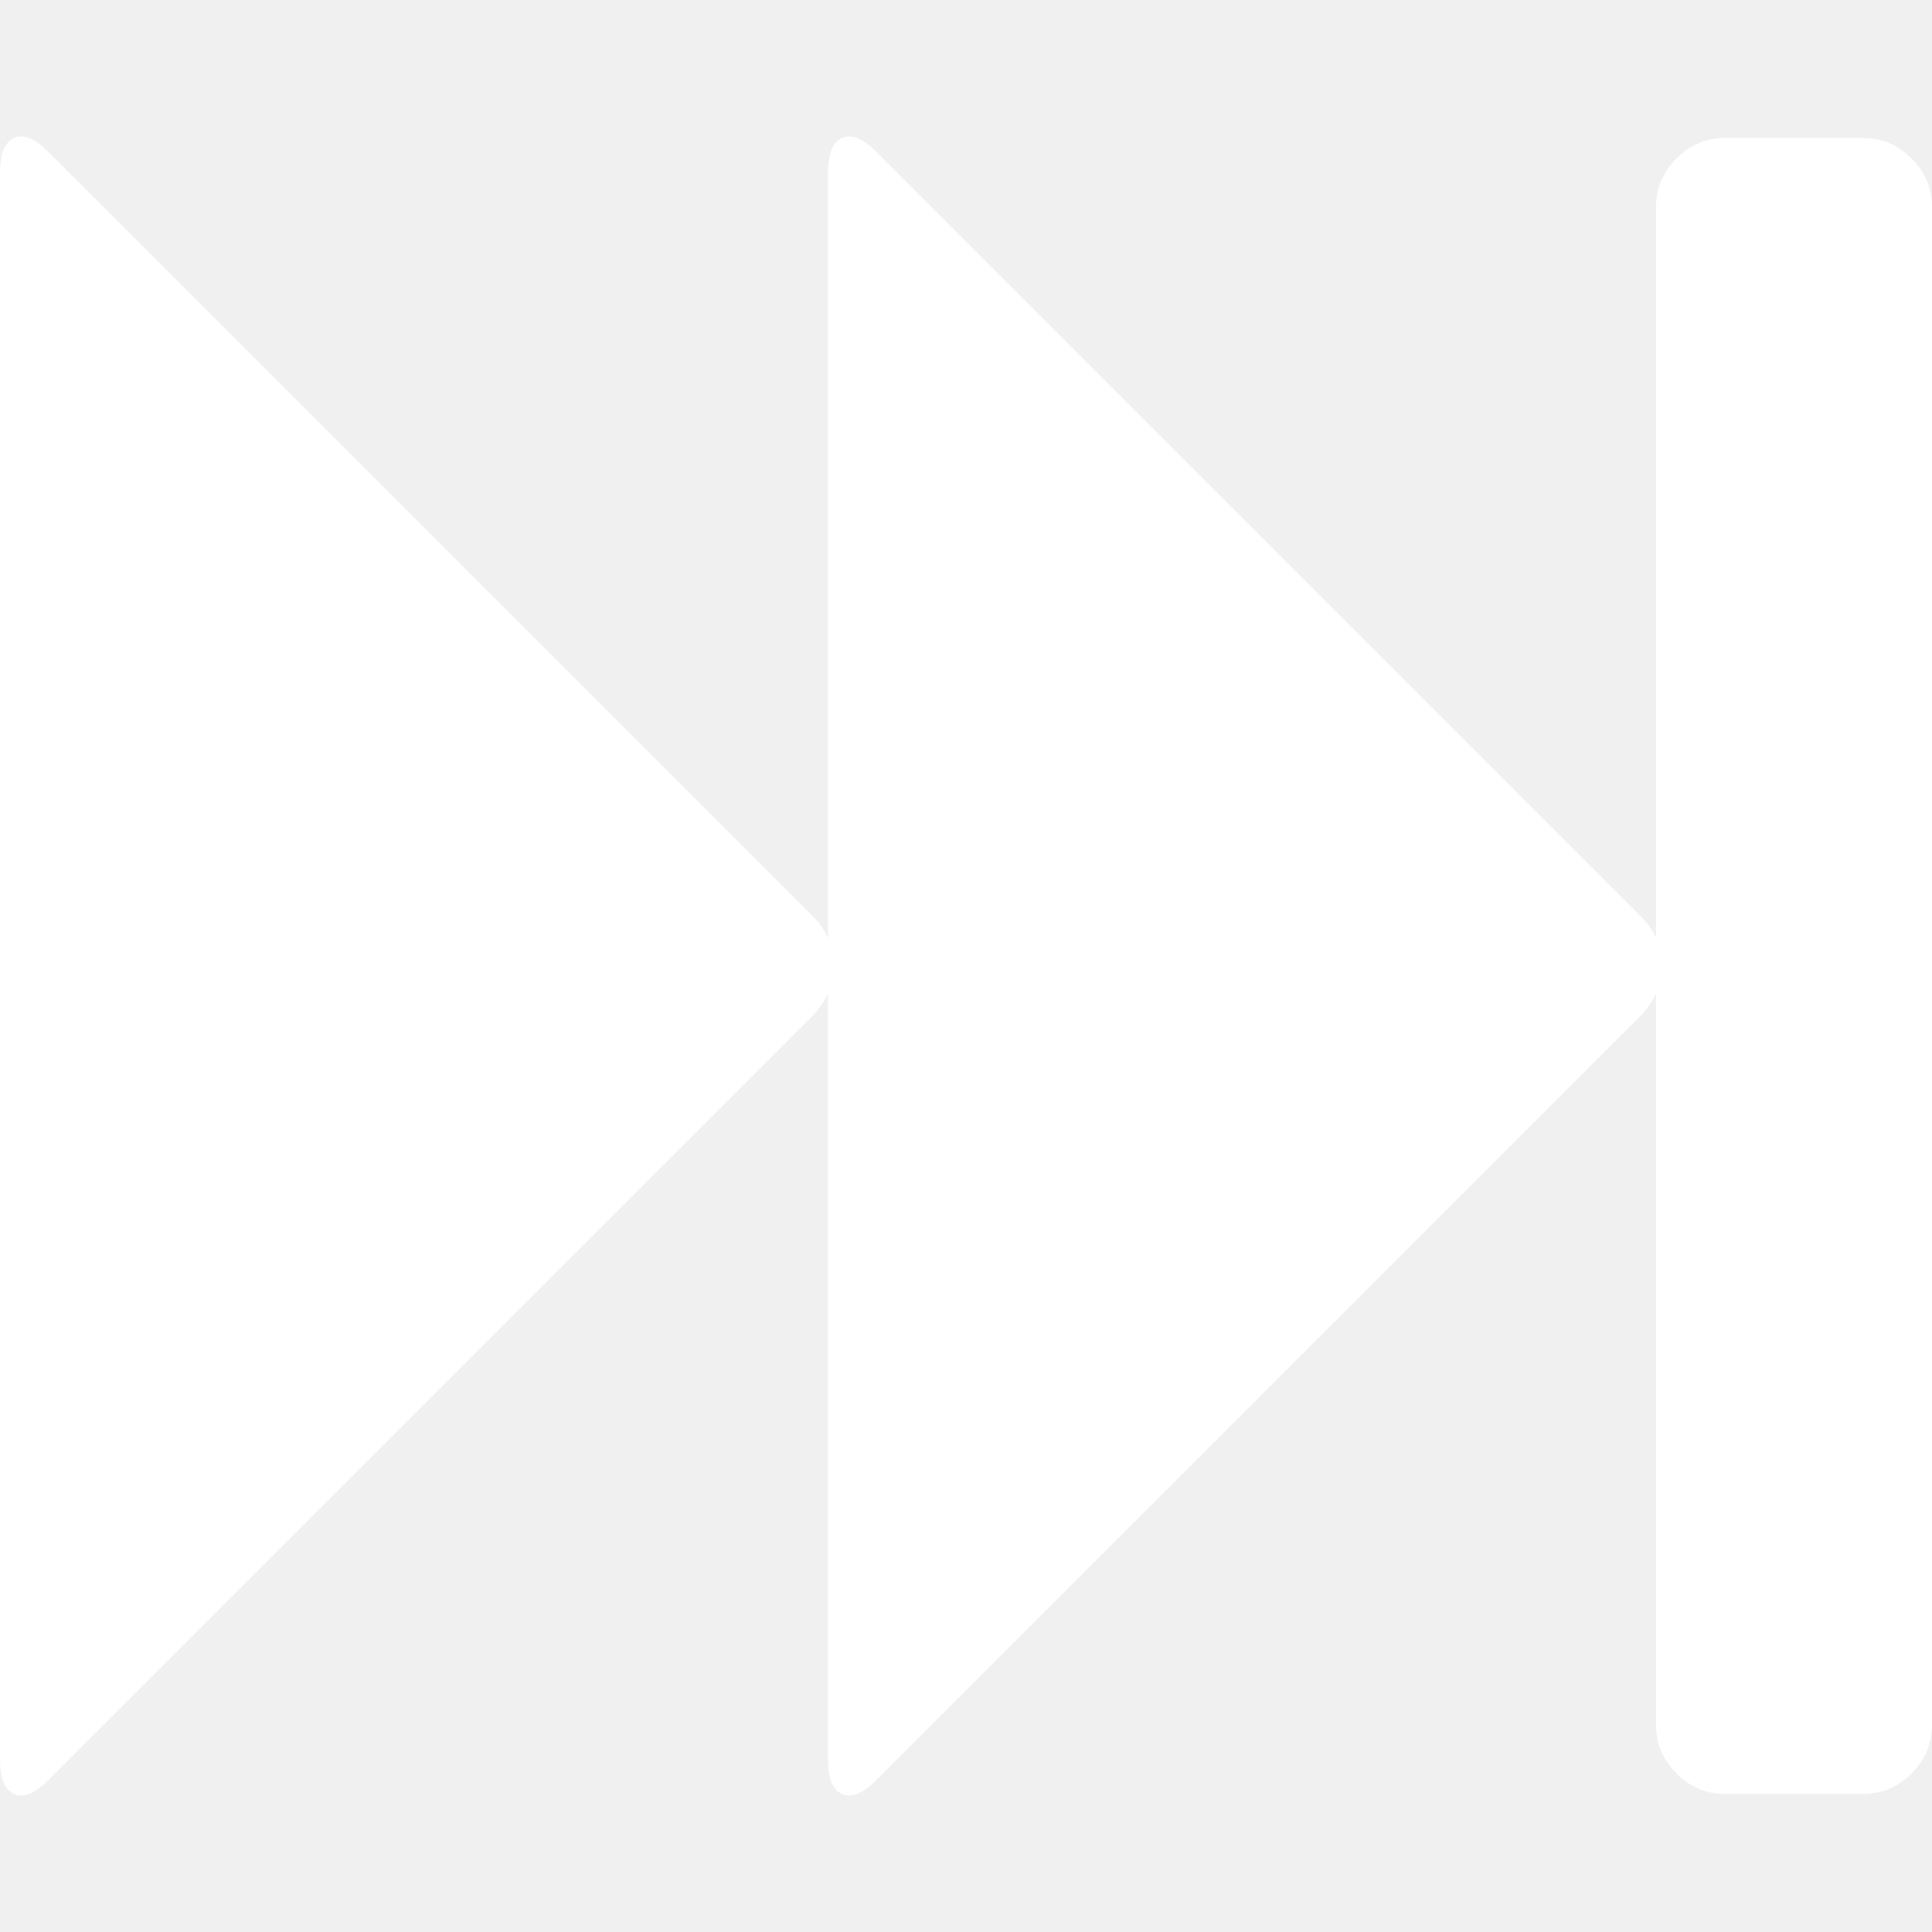
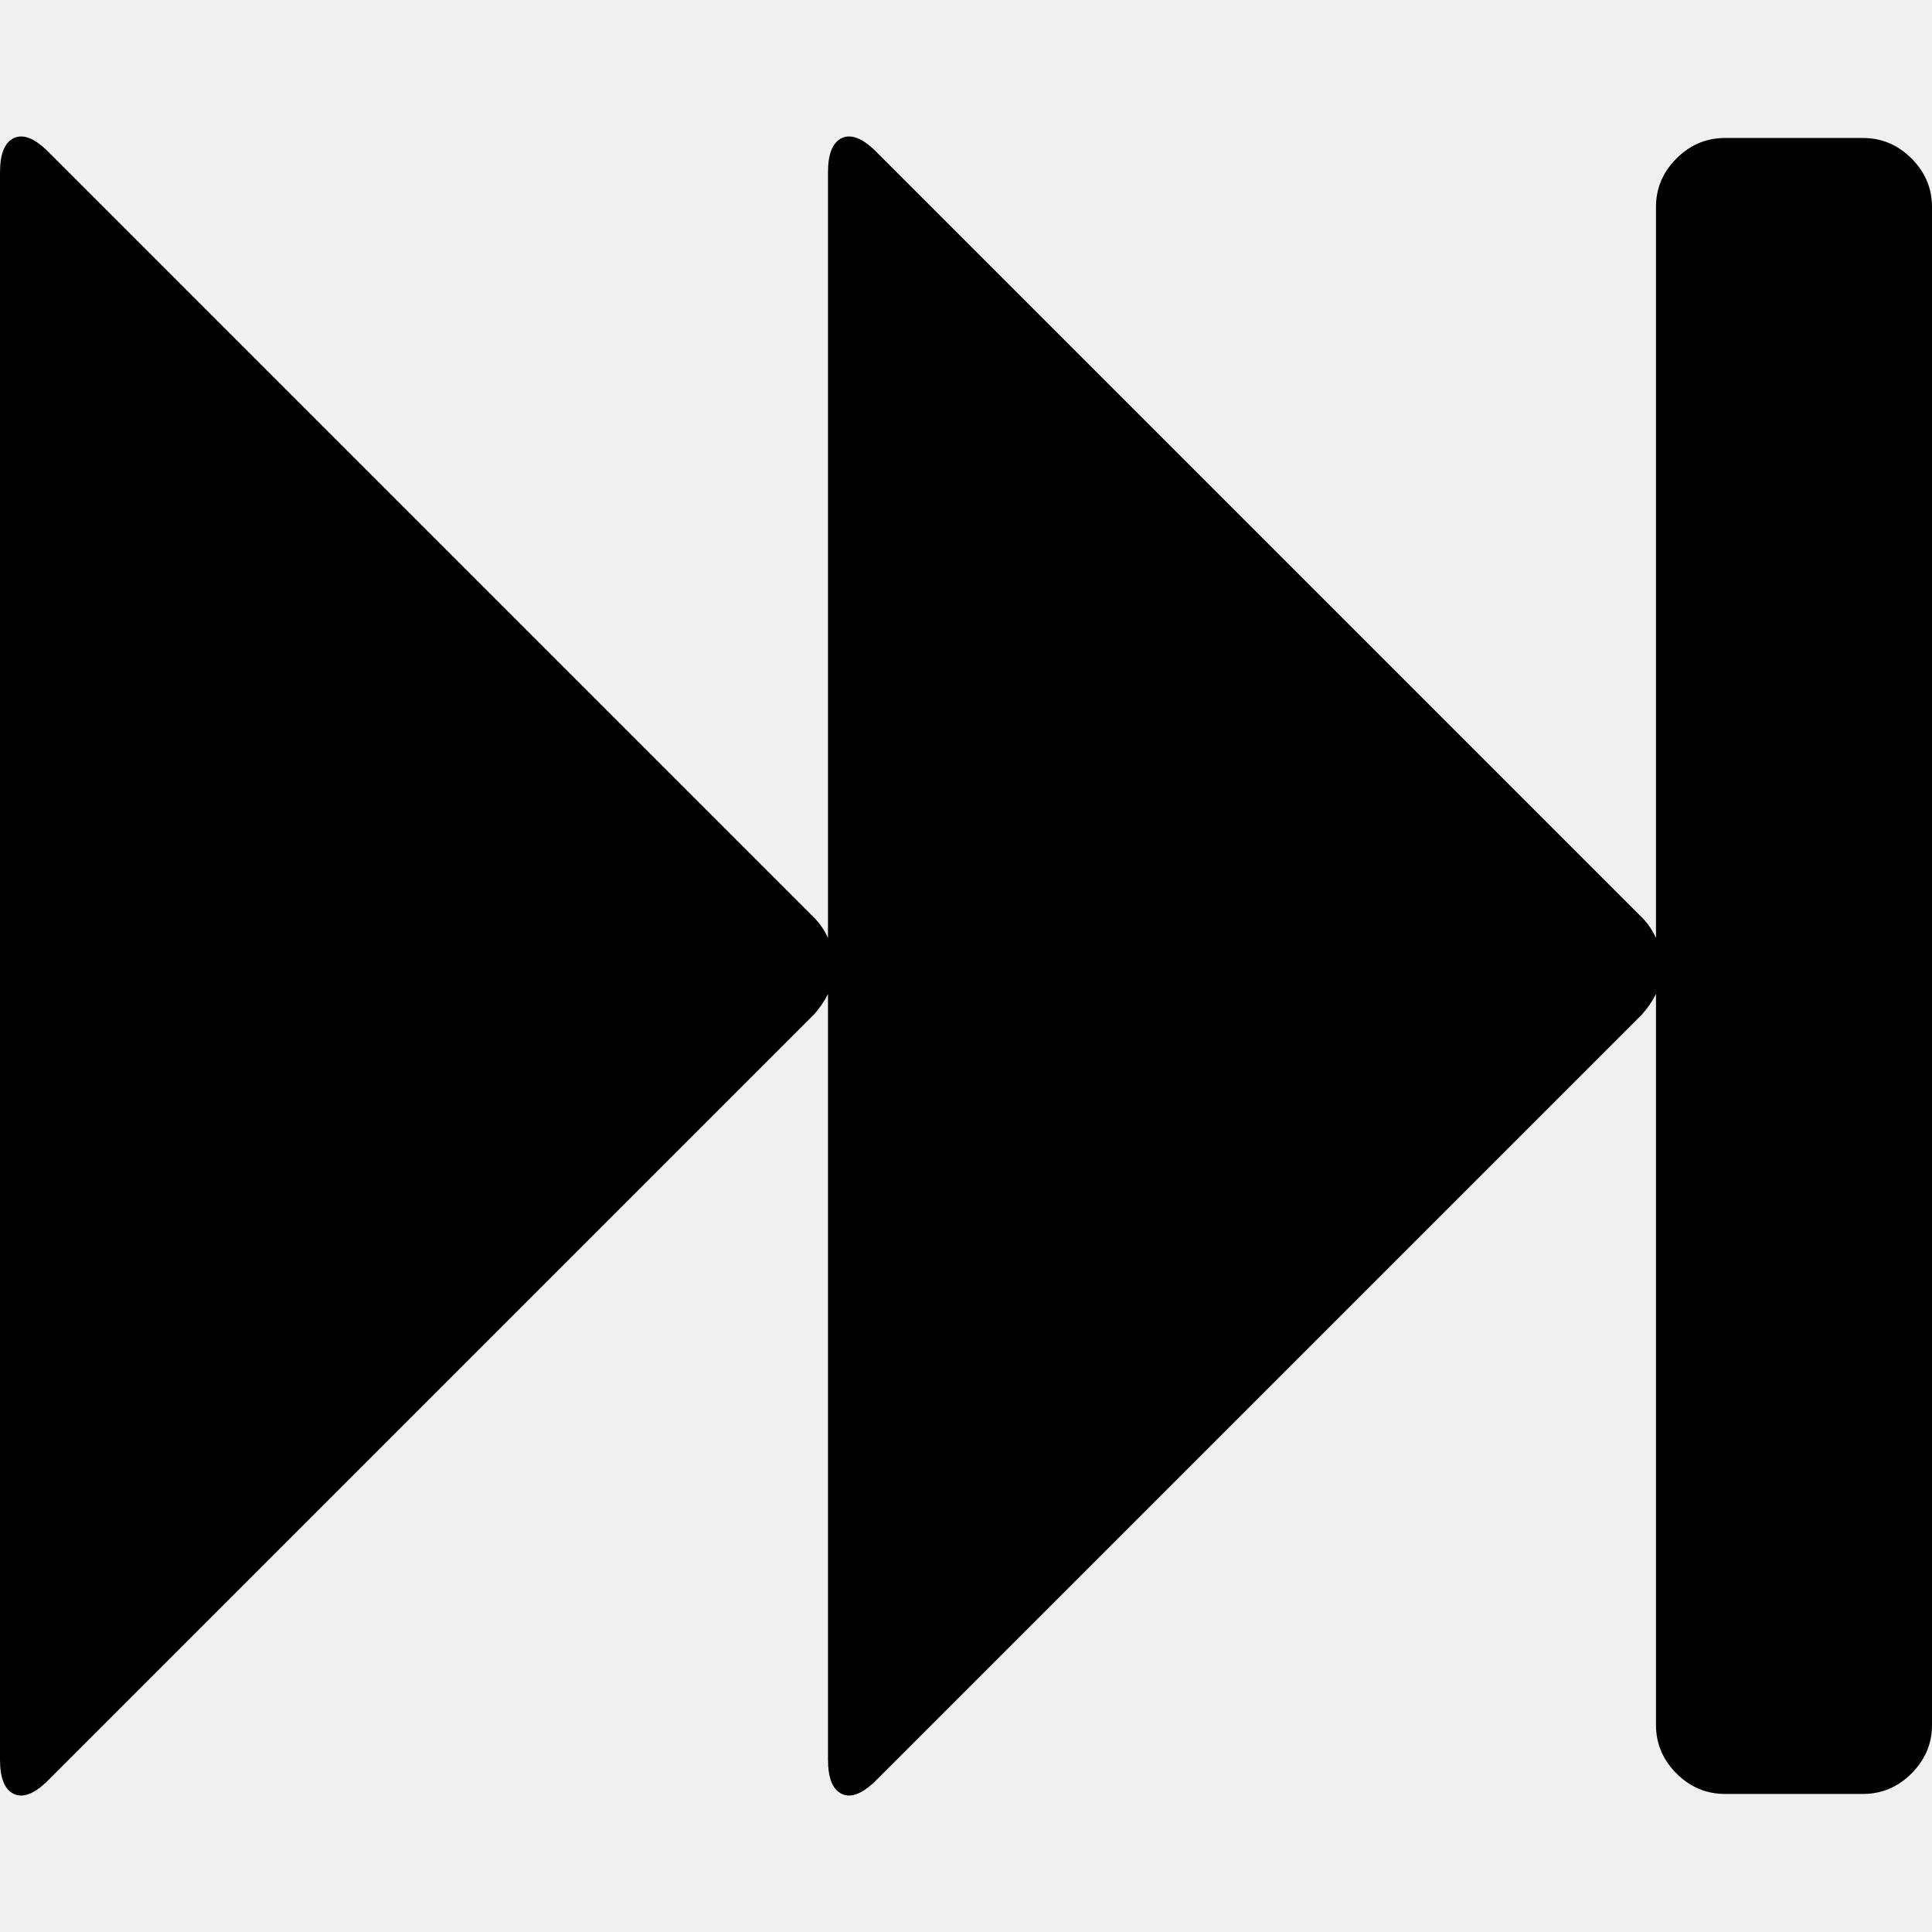
<svg xmlns="http://www.w3.org/2000/svg" version="1.1" id="Capa_1" x="0px" y="0px" width="512px" height="512px" viewBox="0 0 511.63 511.63" style="enable-background:new 0 0 511.63 511.63;" xml:space="preserve">
  <g>
-     <path d="M506.203,41.968c-3.617-3.617-7.902-5.426-12.851-5.426H456.81c-4.948,0-9.232,1.809-12.847,5.426   c-3.62,3.619-5.427,7.902-5.427,12.851v193.572c-0.955-2.091-2.19-3.899-3.717-5.424L232.11,40.257   c-3.616-3.615-6.658-4.853-9.136-3.709c-2.474,1.141-3.711,4.187-3.711,9.135v202.708c-0.95-2.091-2.187-3.899-3.709-5.424   L12.847,40.257c-3.617-3.615-6.661-4.853-9.135-3.709C1.237,37.689,0,40.735,0,45.683v420.262c0,4.948,1.241,7.998,3.715,9.141   c2.474,1.14,5.518-0.099,9.135-3.72l202.707-202.708c1.52-1.708,2.76-3.519,3.709-5.421v202.708c0,4.948,1.237,7.994,3.711,9.134   s5.52-0.1,9.136-3.717l202.709-202.708c1.523-1.711,2.762-3.524,3.714-5.428v193.571c0,4.948,1.81,9.229,5.427,12.847   c3.614,3.617,7.898,5.425,12.847,5.425h36.546c4.944,0,9.232-1.808,12.85-5.425c3.614-3.617,5.425-7.898,5.425-12.847V54.819   C511.626,49.863,509.82,45.584,506.203,41.968z" fill="#FFFFFF" />
+     <path d="M506.203,41.968c-3.617-3.617-7.902-5.426-12.851-5.426H456.81c-4.948,0-9.232,1.809-12.847,5.426   c-3.62,3.619-5.427,7.902-5.427,12.851v193.572c-0.955-2.091-2.19-3.899-3.717-5.424L232.11,40.257   c-3.616-3.615-6.658-4.853-9.136-3.709c-2.474,1.141-3.711,4.187-3.711,9.135v202.708c-0.95-2.091-2.187-3.899-3.709-5.424   L12.847,40.257c-3.617-3.615-6.661-4.853-9.135-3.709C1.237,37.689,0,40.735,0,45.683v420.262c0,4.948,1.241,7.998,3.715,9.141   c2.474,1.14,5.518-0.099,9.135-3.72l202.707-202.708c1.52-1.708,2.76-3.519,3.709-5.421v202.708c0,4.948,1.237,7.994,3.711,9.134   s5.52-0.1,9.136-3.717l202.709-202.708c1.523-1.711,2.762-3.524,3.714-5.428v193.571c0,4.948,1.81,9.229,5.427,12.847   c3.614,3.617,7.898,5.425,12.847,5.425h36.546c4.944,0,9.232-1.808,12.85-5.425c3.614-3.617,5.425-7.898,5.425-12.847V54.819   C511.626,49.863,509.82,45.584,506.203,41.968z" />
  </g>
  <g>
</g>
  <g>
</g>
  <g>
</g>
  <g>
</g>
  <g>
</g>
  <g>
</g>
  <g>
</g>
  <g>
</g>
  <g>
</g>
  <g>
</g>
  <g>
</g>
  <g>
</g>
  <g>
</g>
  <g>
</g>
  <g>
</g>
</svg>
